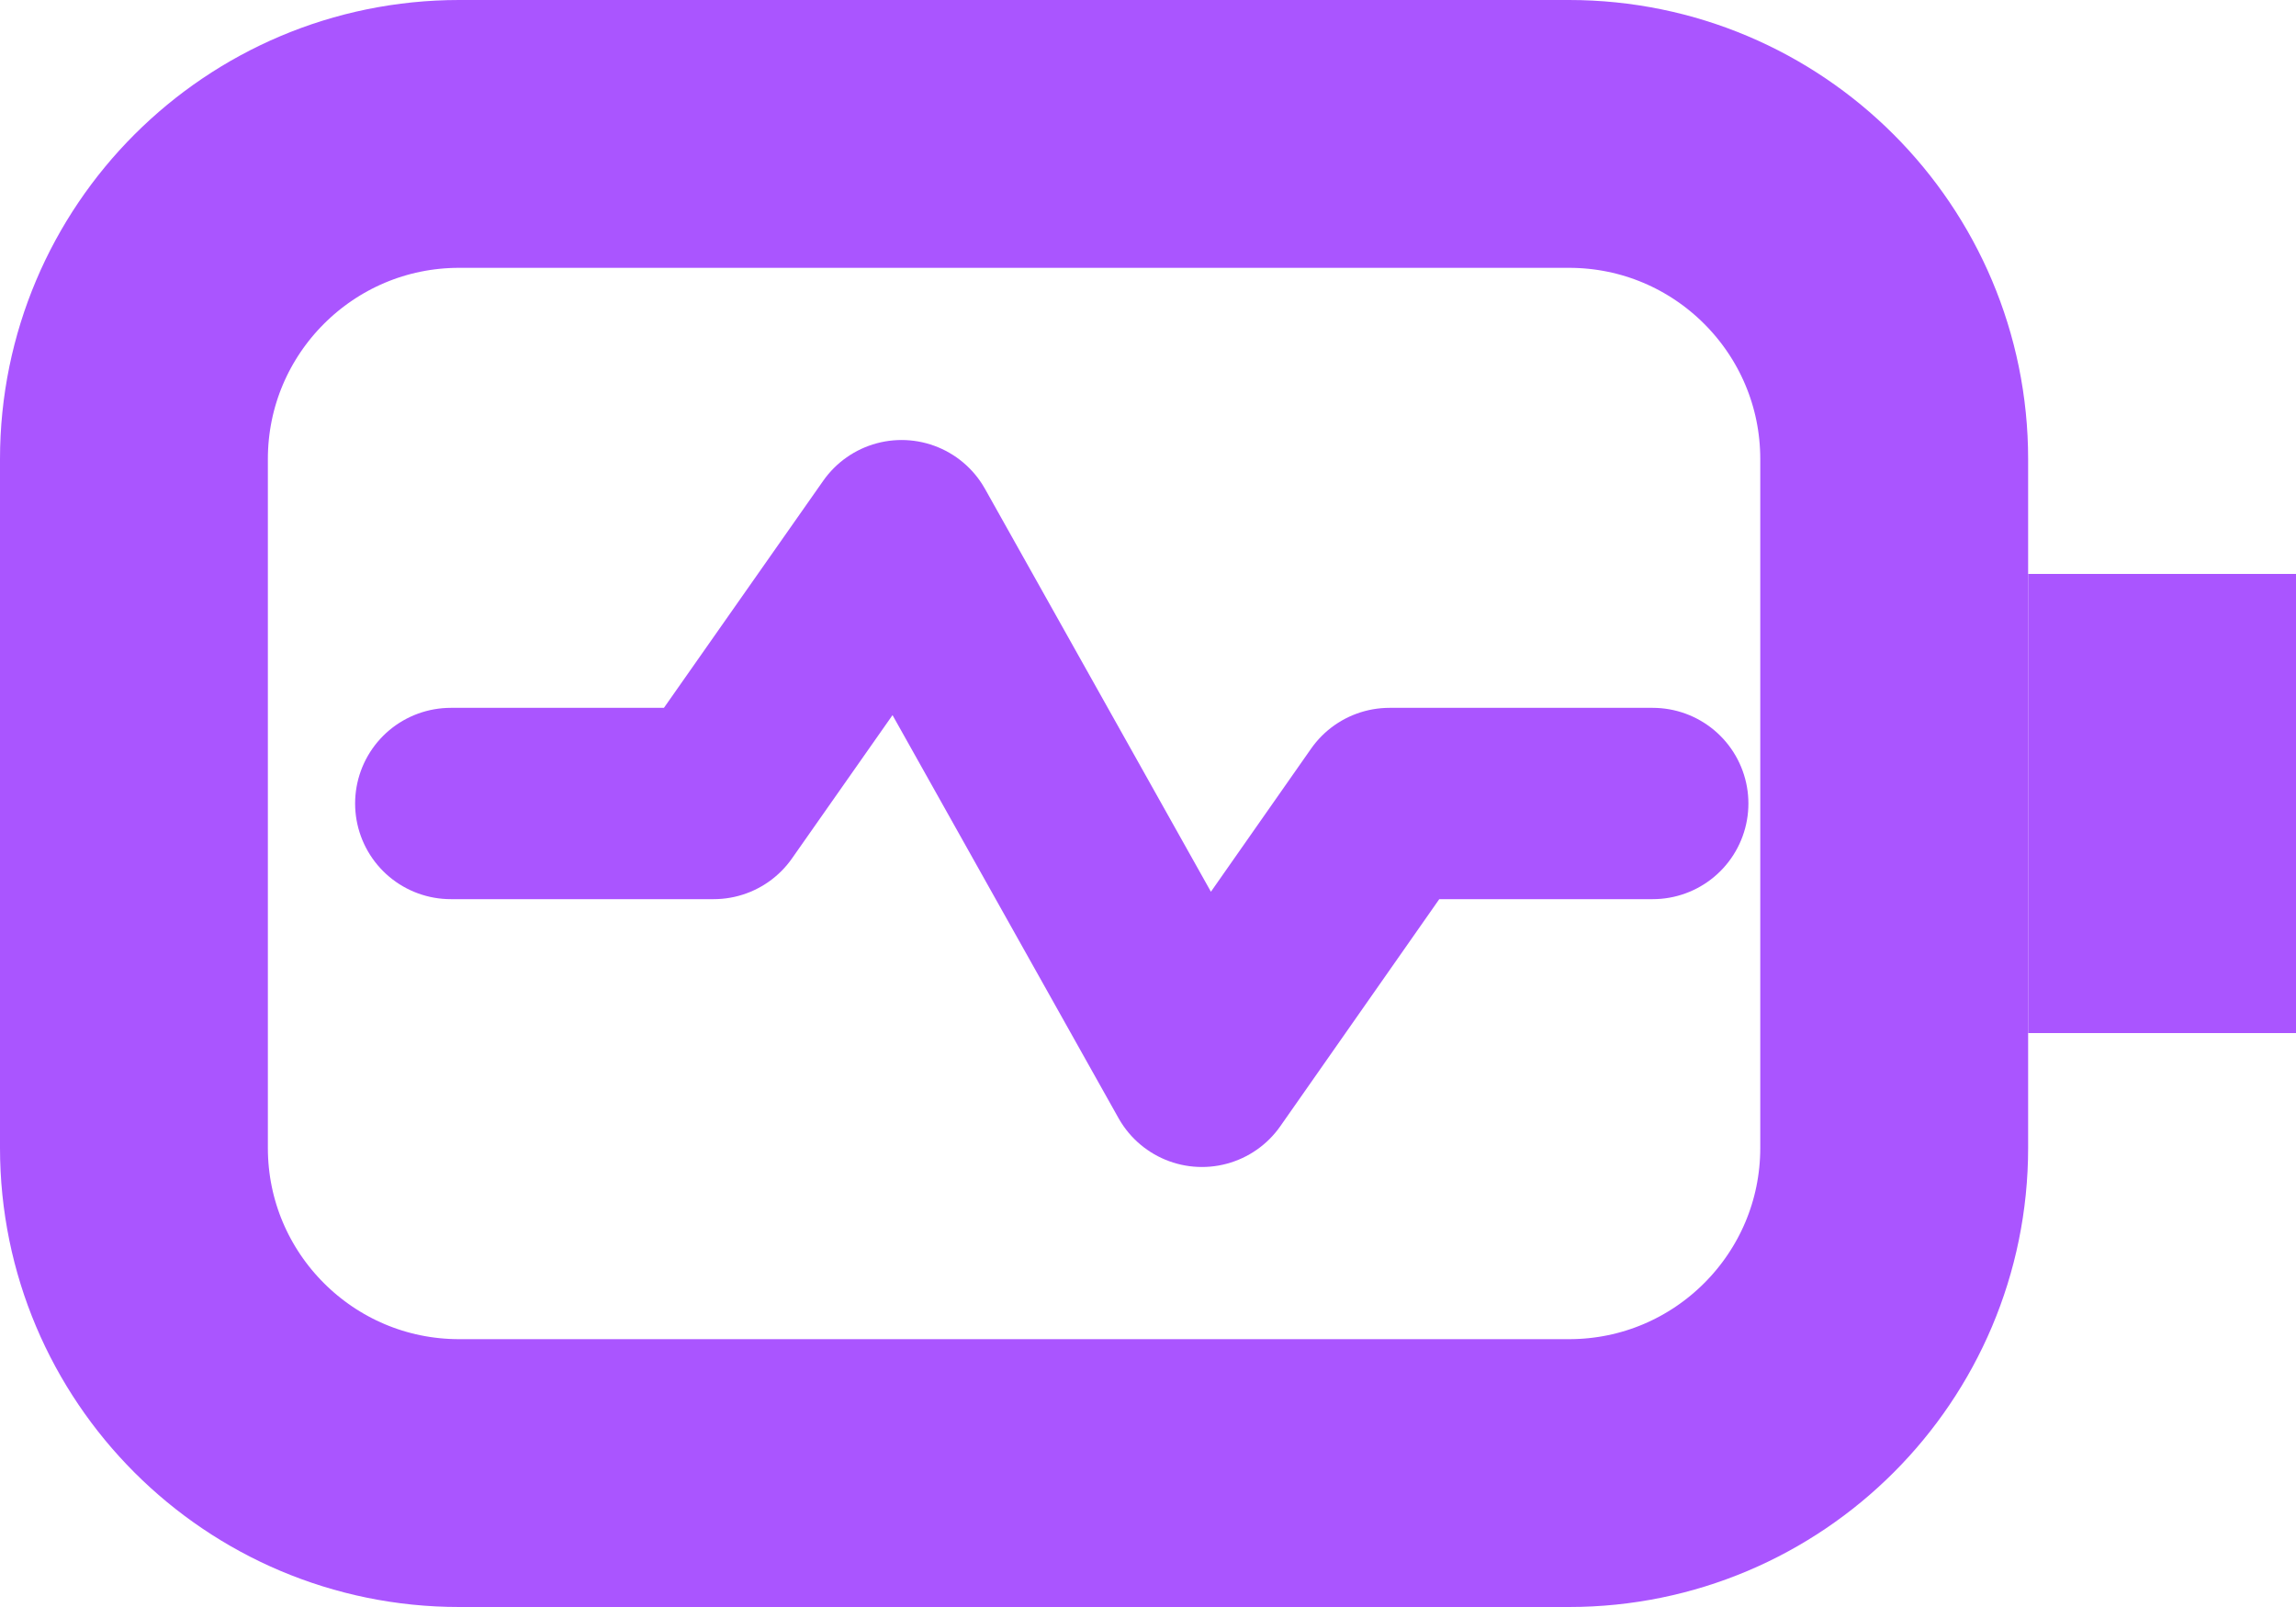
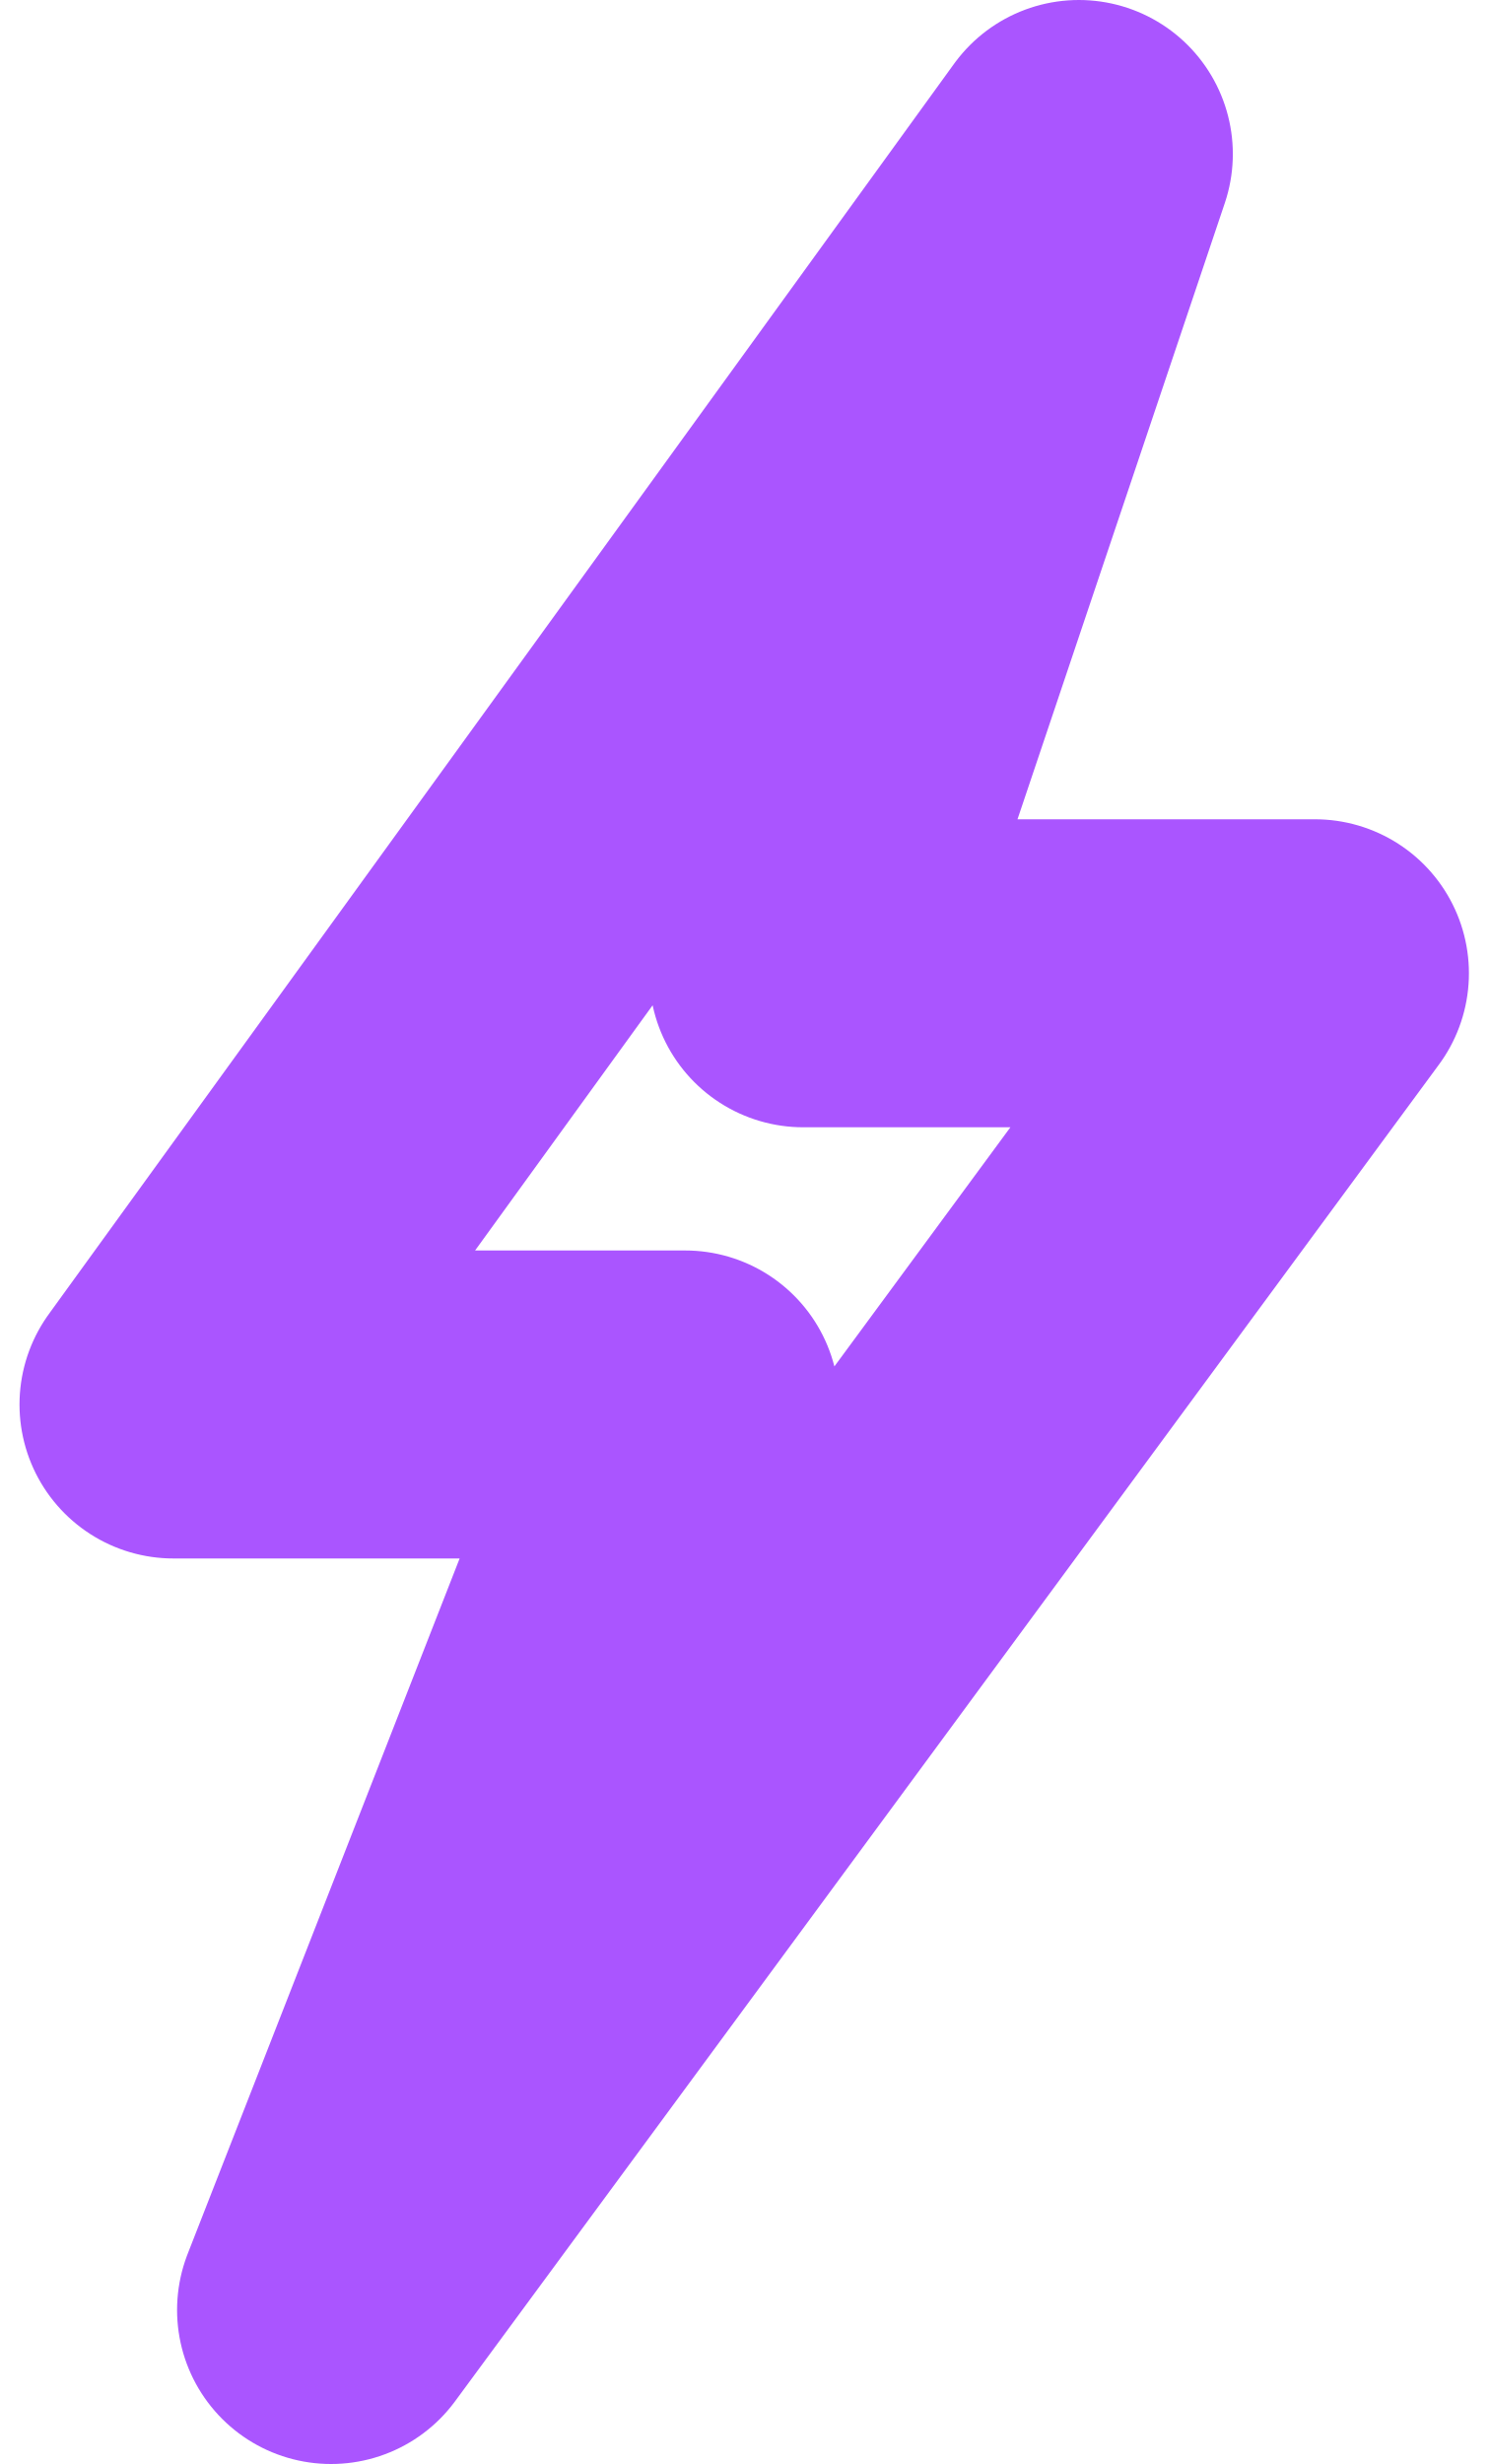
- <svg xmlns="http://www.w3.org/2000/svg" width="60" height="42" viewBox="0 0 60 42">
-   <rect x="3.5" y="3.5" width="46" height="35" rx="8.5" fill="none" stroke="#AA55FF" stroke-width="7" />
-   <rect x="53" y="15" width="7" height="12" fill="#AA55FF" />
-   <polyline points="11.78 21 18.65 21 23.56 14 31.41 28 36.31 21 43.19 21" fill="none" stroke="#AA55FF" stroke-width="5" stroke-linecap="round" stroke-linejoin="round" />
+ <svg xmlns="http://www.w3.org/2000/svg" width="29" height="48" viewBox="0 0 29 48">
+   <polygon points="21.02 3 3.38 27.36 13.35 27.36 6.45 45 25.62 18.96 15.65 18.96" fill="none" stroke="#AA55FF" stroke-width="6" stroke-linejoin="round" />
</svg>
